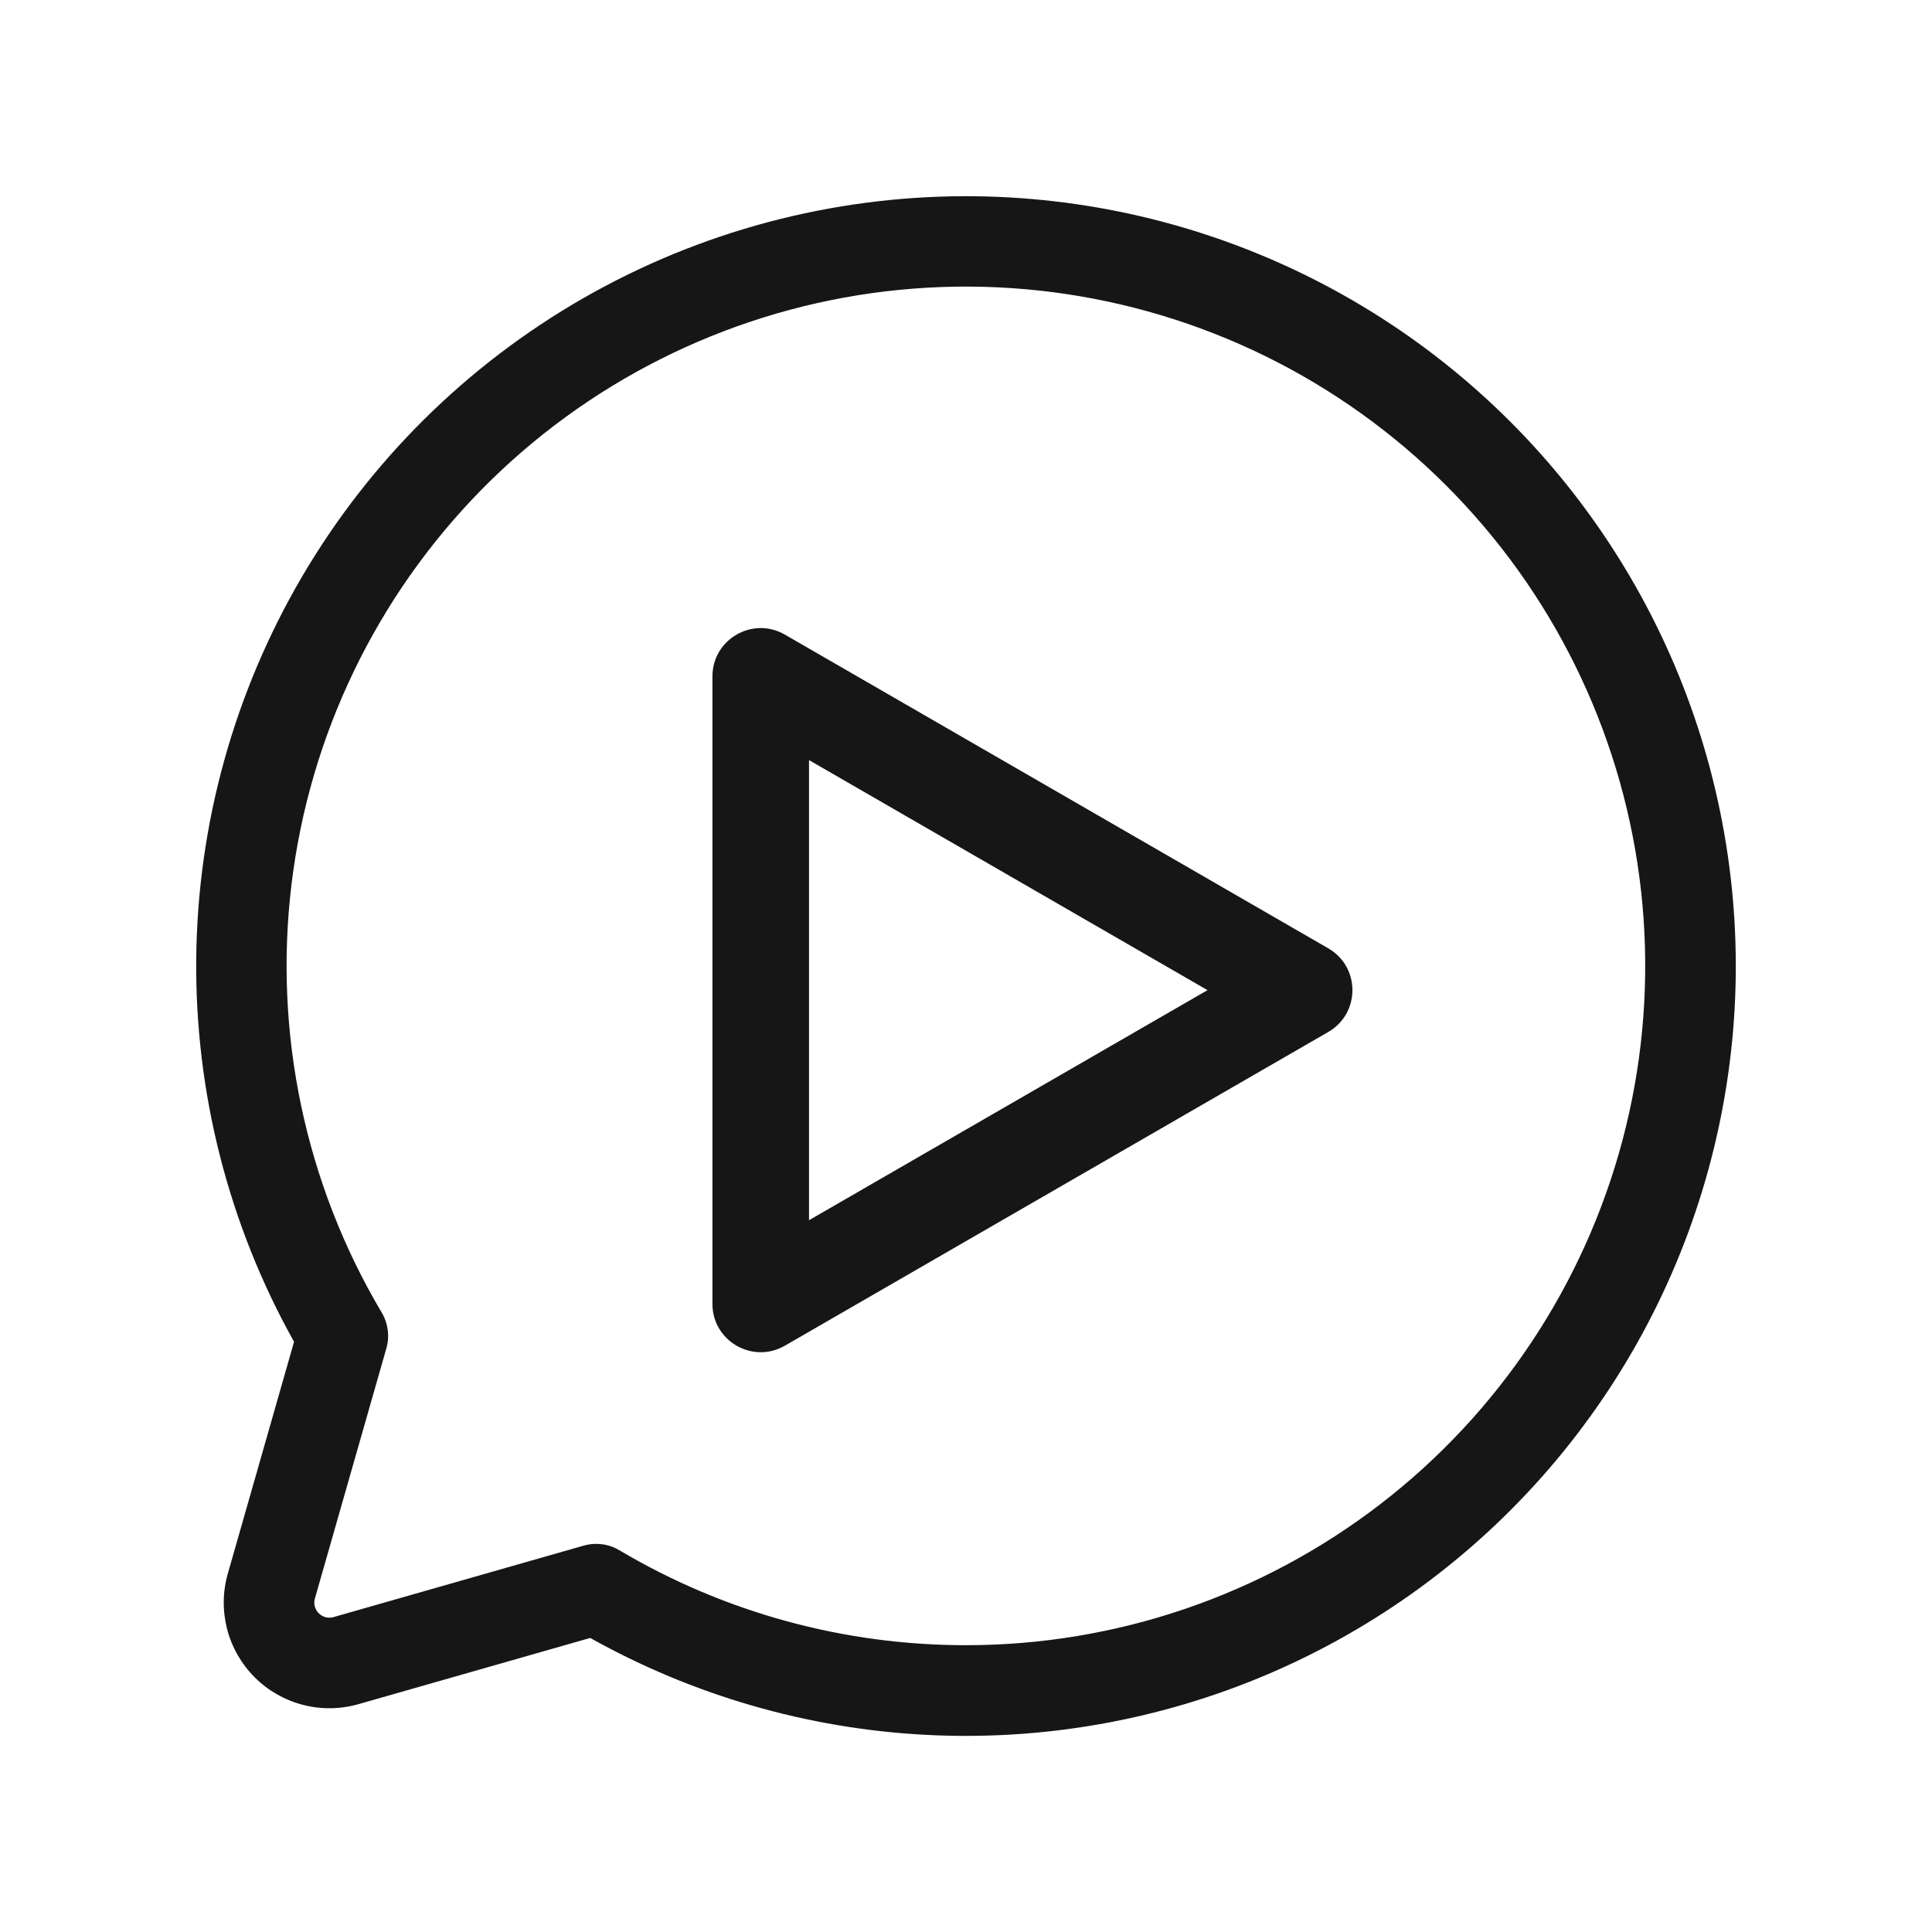
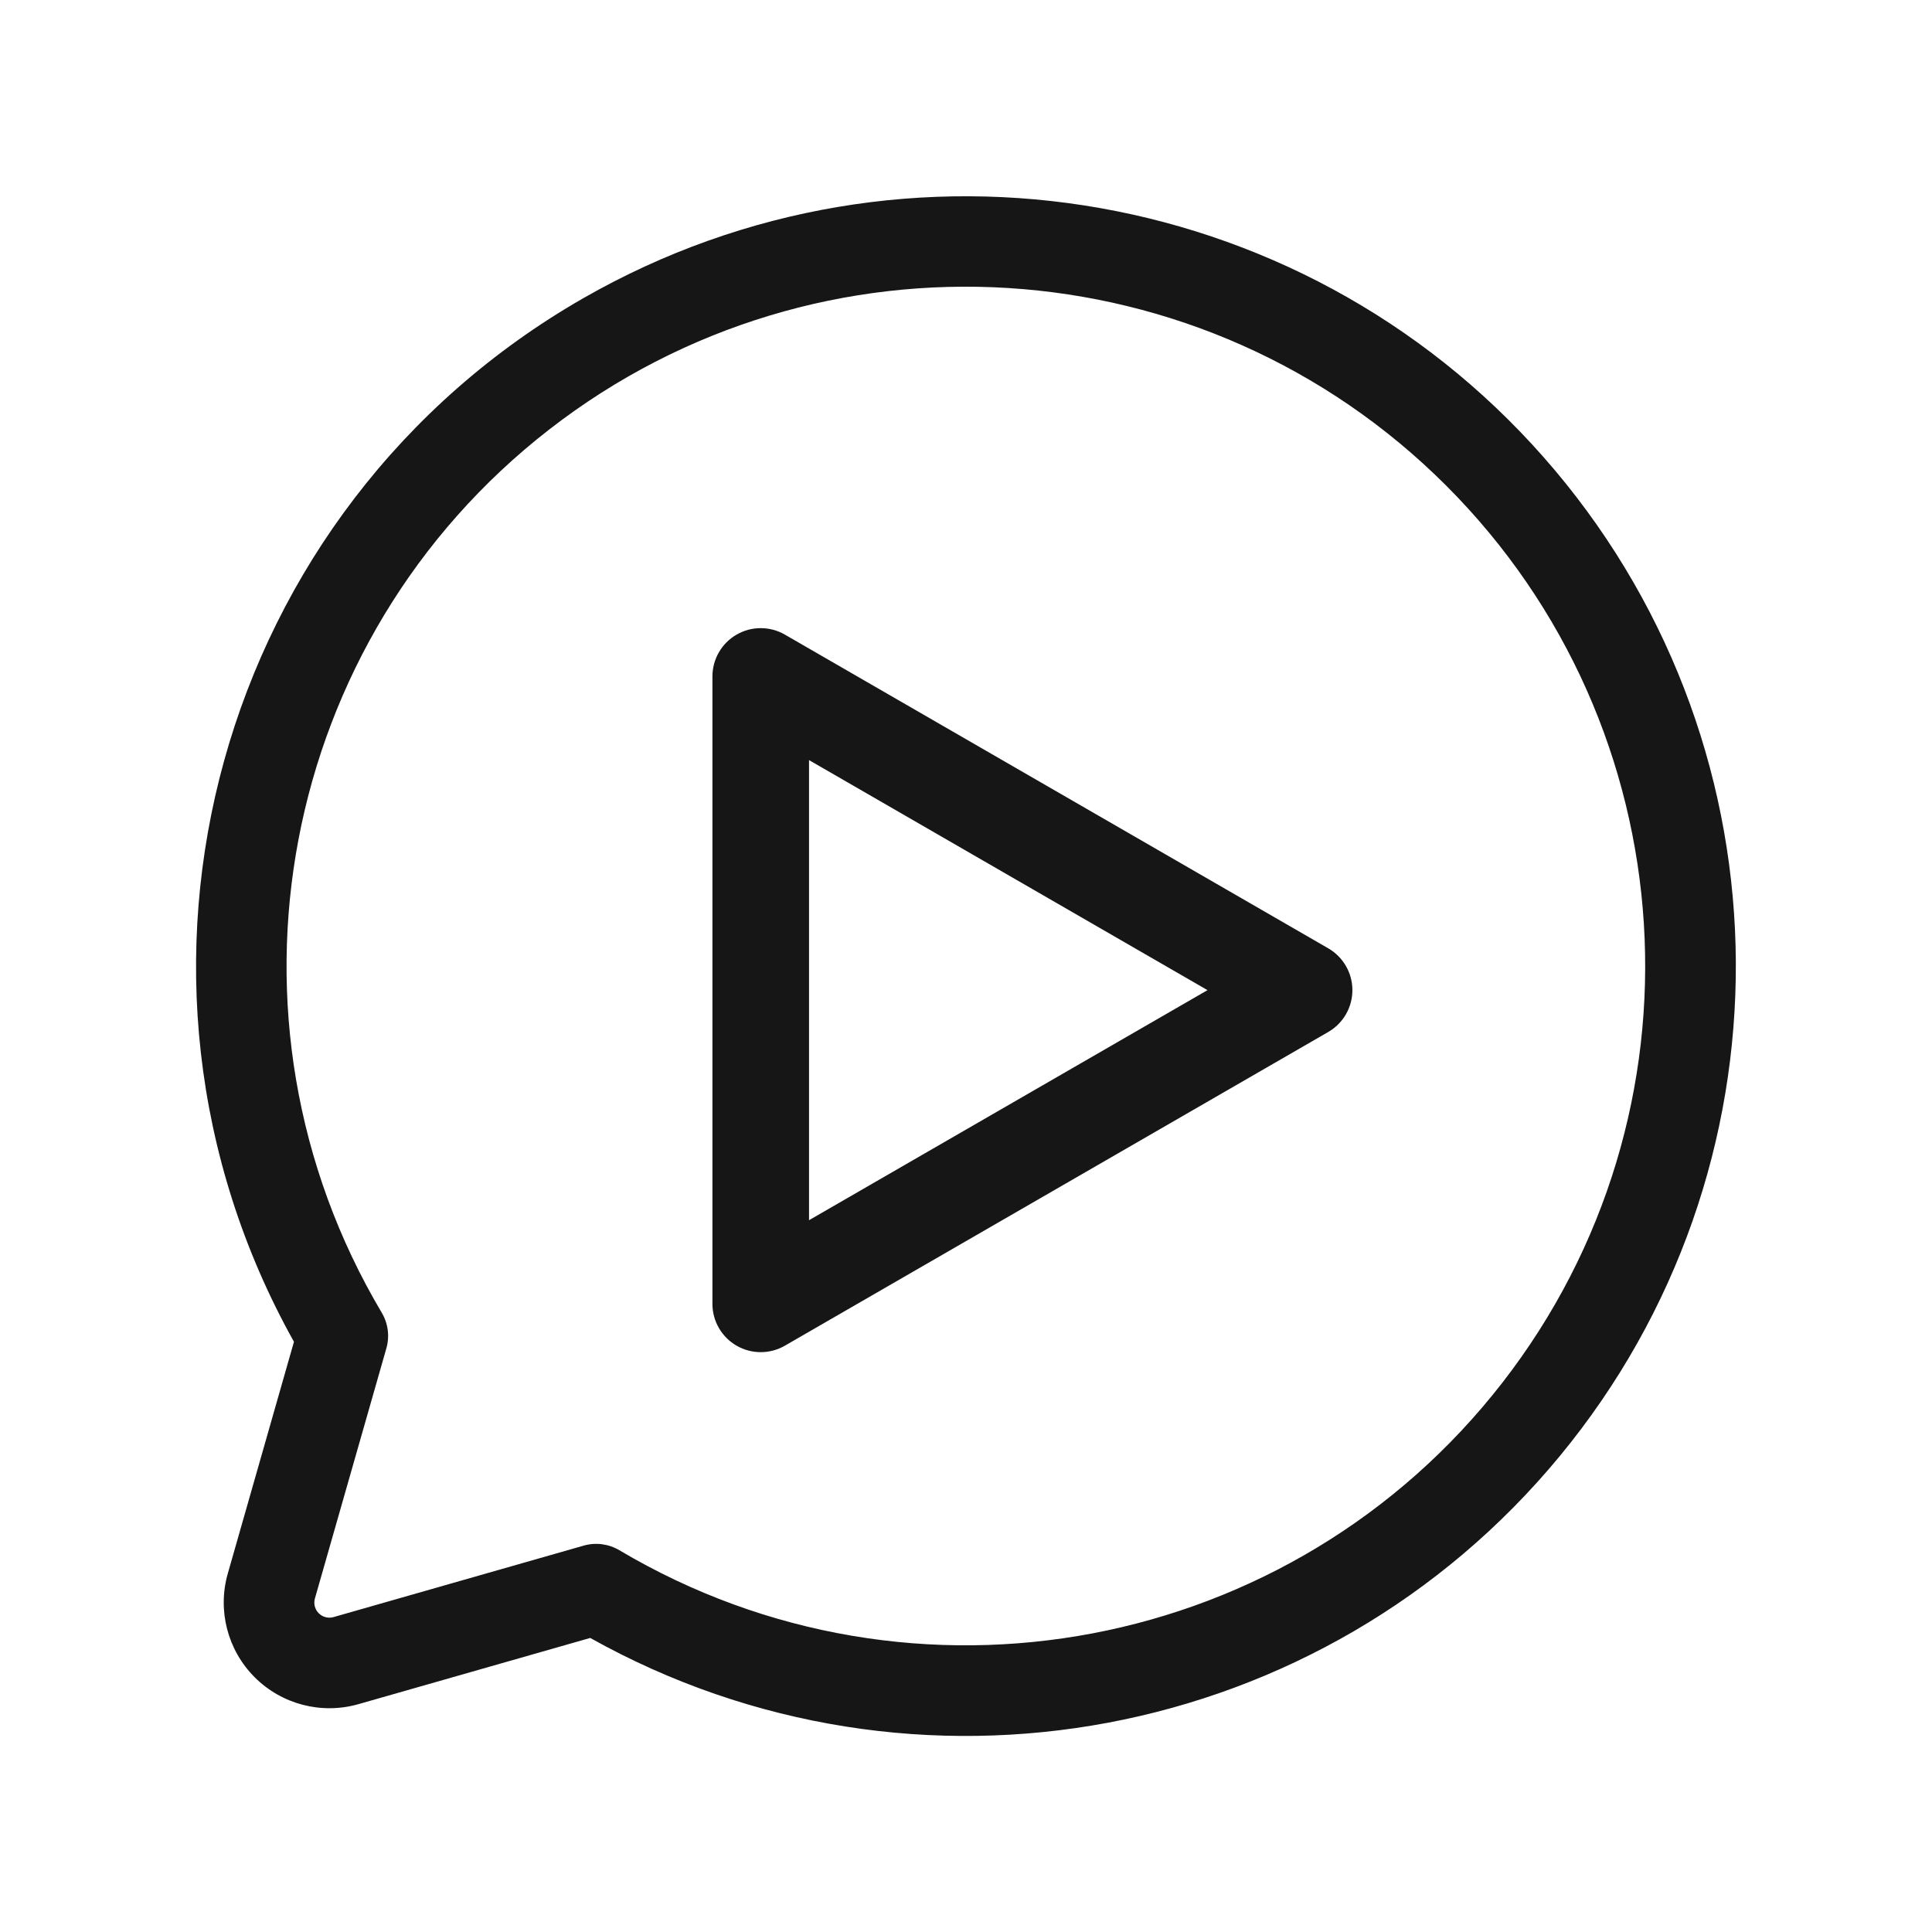
<svg xmlns="http://www.w3.org/2000/svg" width="40" height="40" viewBox="0 0 40 40" fill="none">
-   <path fill-rule="evenodd" clip-rule="evenodd" d="M27.5 19.634C28.167 20.019 28.167 20.981 27.5 21.366L16.25 27.861C15.583 28.246 14.75 27.765 14.75 26.995L14.75 14.005C14.75 13.235 15.583 12.754 16.25 13.139L27.5 19.634ZM16.75 15.737L25 20.5L16.75 25.263L16.75 15.737Z" fill="#161616" />
-   <path fill-rule="evenodd" clip-rule="evenodd" d="M12.079 6.172C14.49 4.79 17.221 4.063 20 4.062C22.436 4.063 24.839 4.621 27.025 5.695C29.211 6.768 31.122 8.328 32.611 10.256C34.1 12.183 35.128 14.426 35.615 16.812C36.103 19.198 36.037 21.664 35.422 24.021C34.808 26.378 33.662 28.562 32.072 30.407C30.482 32.252 28.49 33.708 26.249 34.663C24.009 35.618 21.579 36.047 19.147 35.917C16.715 35.787 14.345 35.101 12.22 33.912L7.421 35.283C7.046 35.39 6.649 35.395 6.271 35.297C5.894 35.2 5.549 35.003 5.273 34.727C4.997 34.451 4.8 34.106 4.702 33.729C4.605 33.351 4.609 32.954 4.717 32.579L6.088 27.78C4.732 25.355 4.034 22.616 4.063 19.837C4.092 17.058 4.848 14.336 6.254 11.938C7.66 9.541 9.668 7.554 12.079 6.172ZM12.823 32.096C14.995 33.385 17.474 34.064 20 34.062C23.103 34.062 26.119 33.035 28.578 31.142C31.037 29.249 32.801 26.596 33.595 23.596C34.388 20.596 34.168 17.418 32.967 14.556C31.766 11.695 29.653 9.311 26.956 7.775C24.259 6.24 21.13 5.64 18.057 6.068C14.983 6.497 12.137 7.93 9.963 10.144C7.789 12.358 6.408 15.229 6.035 18.31C5.663 21.391 6.32 24.508 7.904 27.177C7.969 27.287 8.011 27.409 8.028 27.535C8.044 27.662 8.035 27.791 8 27.913L6.52 33.094C6.504 33.148 6.503 33.204 6.517 33.258C6.531 33.312 6.56 33.362 6.599 33.401C6.638 33.44 6.688 33.469 6.742 33.483C6.796 33.496 6.852 33.496 6.906 33.48L12.086 32C12.209 31.965 12.338 31.956 12.465 31.972C12.592 31.988 12.714 32.031 12.823 32.096Z" fill="#161616" />
+   <path fill-rule="evenodd" clip-rule="evenodd" d="M27.5 19.634a1 1 0 0 1 0 1.732l-11.25 6.495a1 1 0 0 1-1.5-.866v-12.99a1 1 0 0 1 1.5-.866l11.25 6.495Zm-10.75-3.897L25 20.5l-8.25 4.763v-9.526Z" fill="#161616" />
+   <path fill-rule="evenodd" clip-rule="evenodd" d="M12.08 6.172a15.938 15.938 0 1 1 .14 27.74L7.42 35.283a2.188 2.188 0 0 1-2.704-2.704l1.37-4.799A15.942 15.942 0 0 1 12.08 6.172Zm.743 25.924a14.064 14.064 0 1 0-4.92-4.919.938.938 0 0 1 .097.736l-1.48 5.181a.312.312 0 0 0 .386.386l5.18-1.48a.939.939 0 0 1 .737.096Z" fill="#161616" />
</svg>
